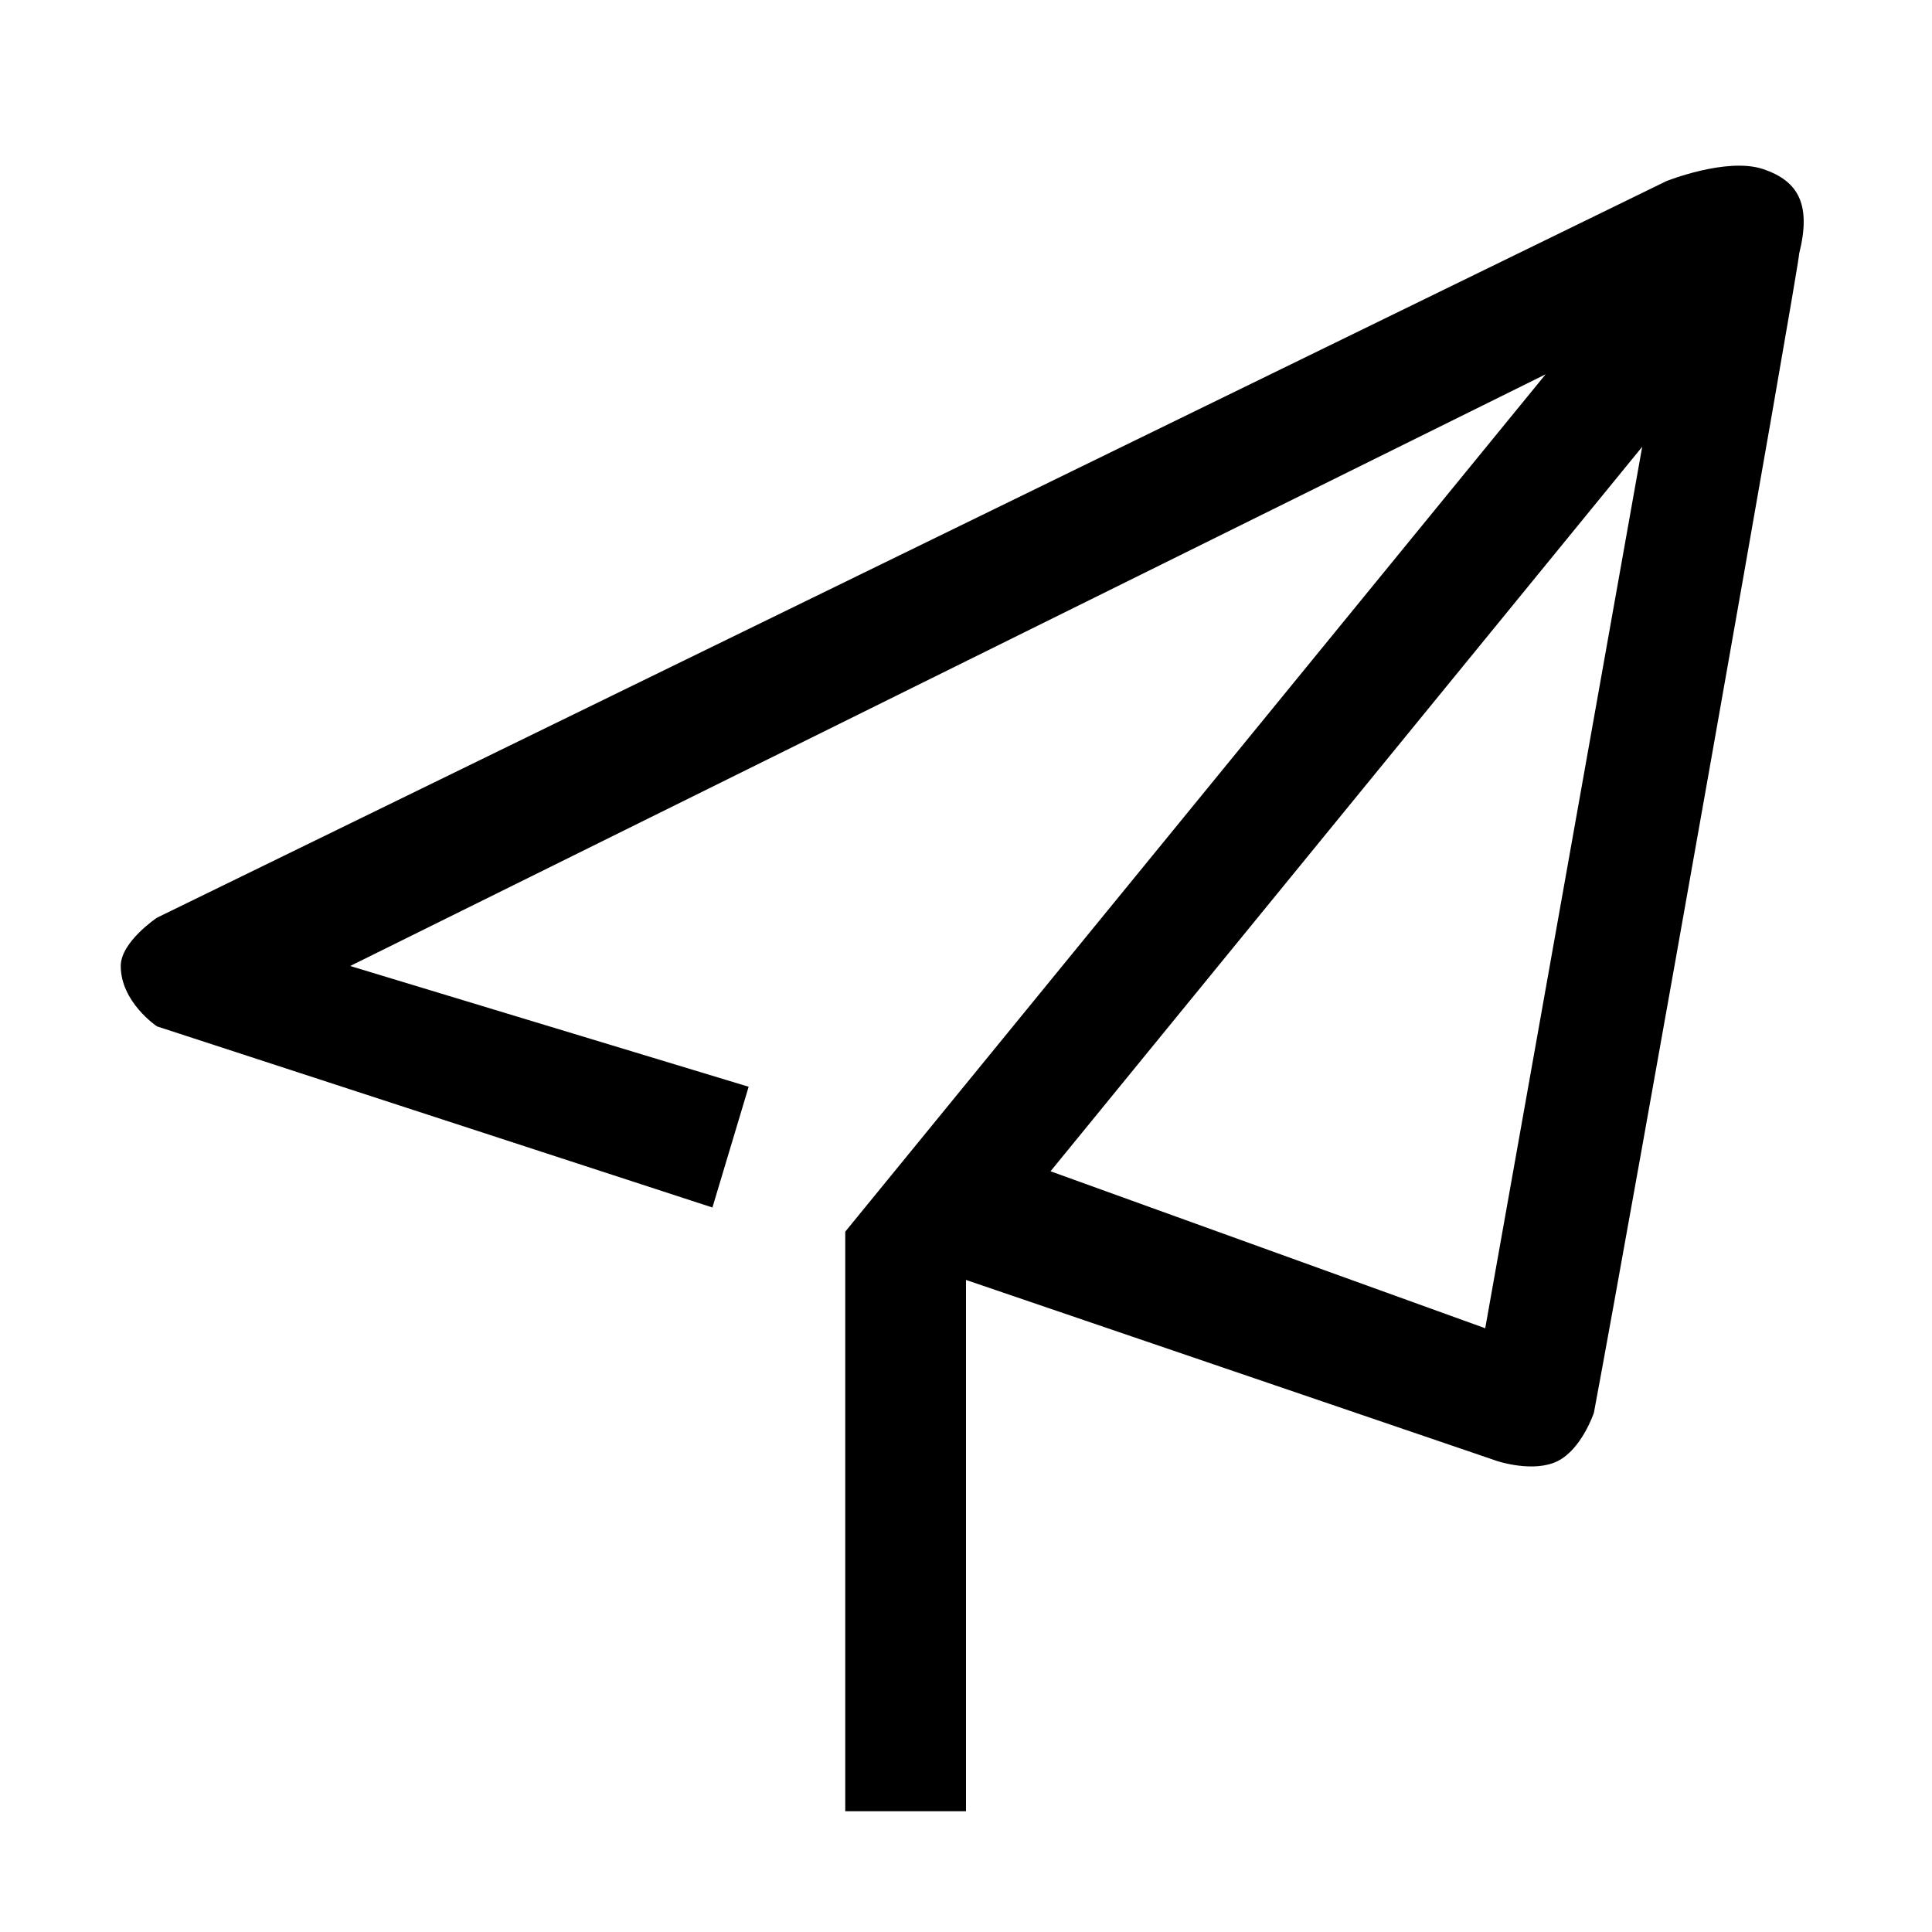
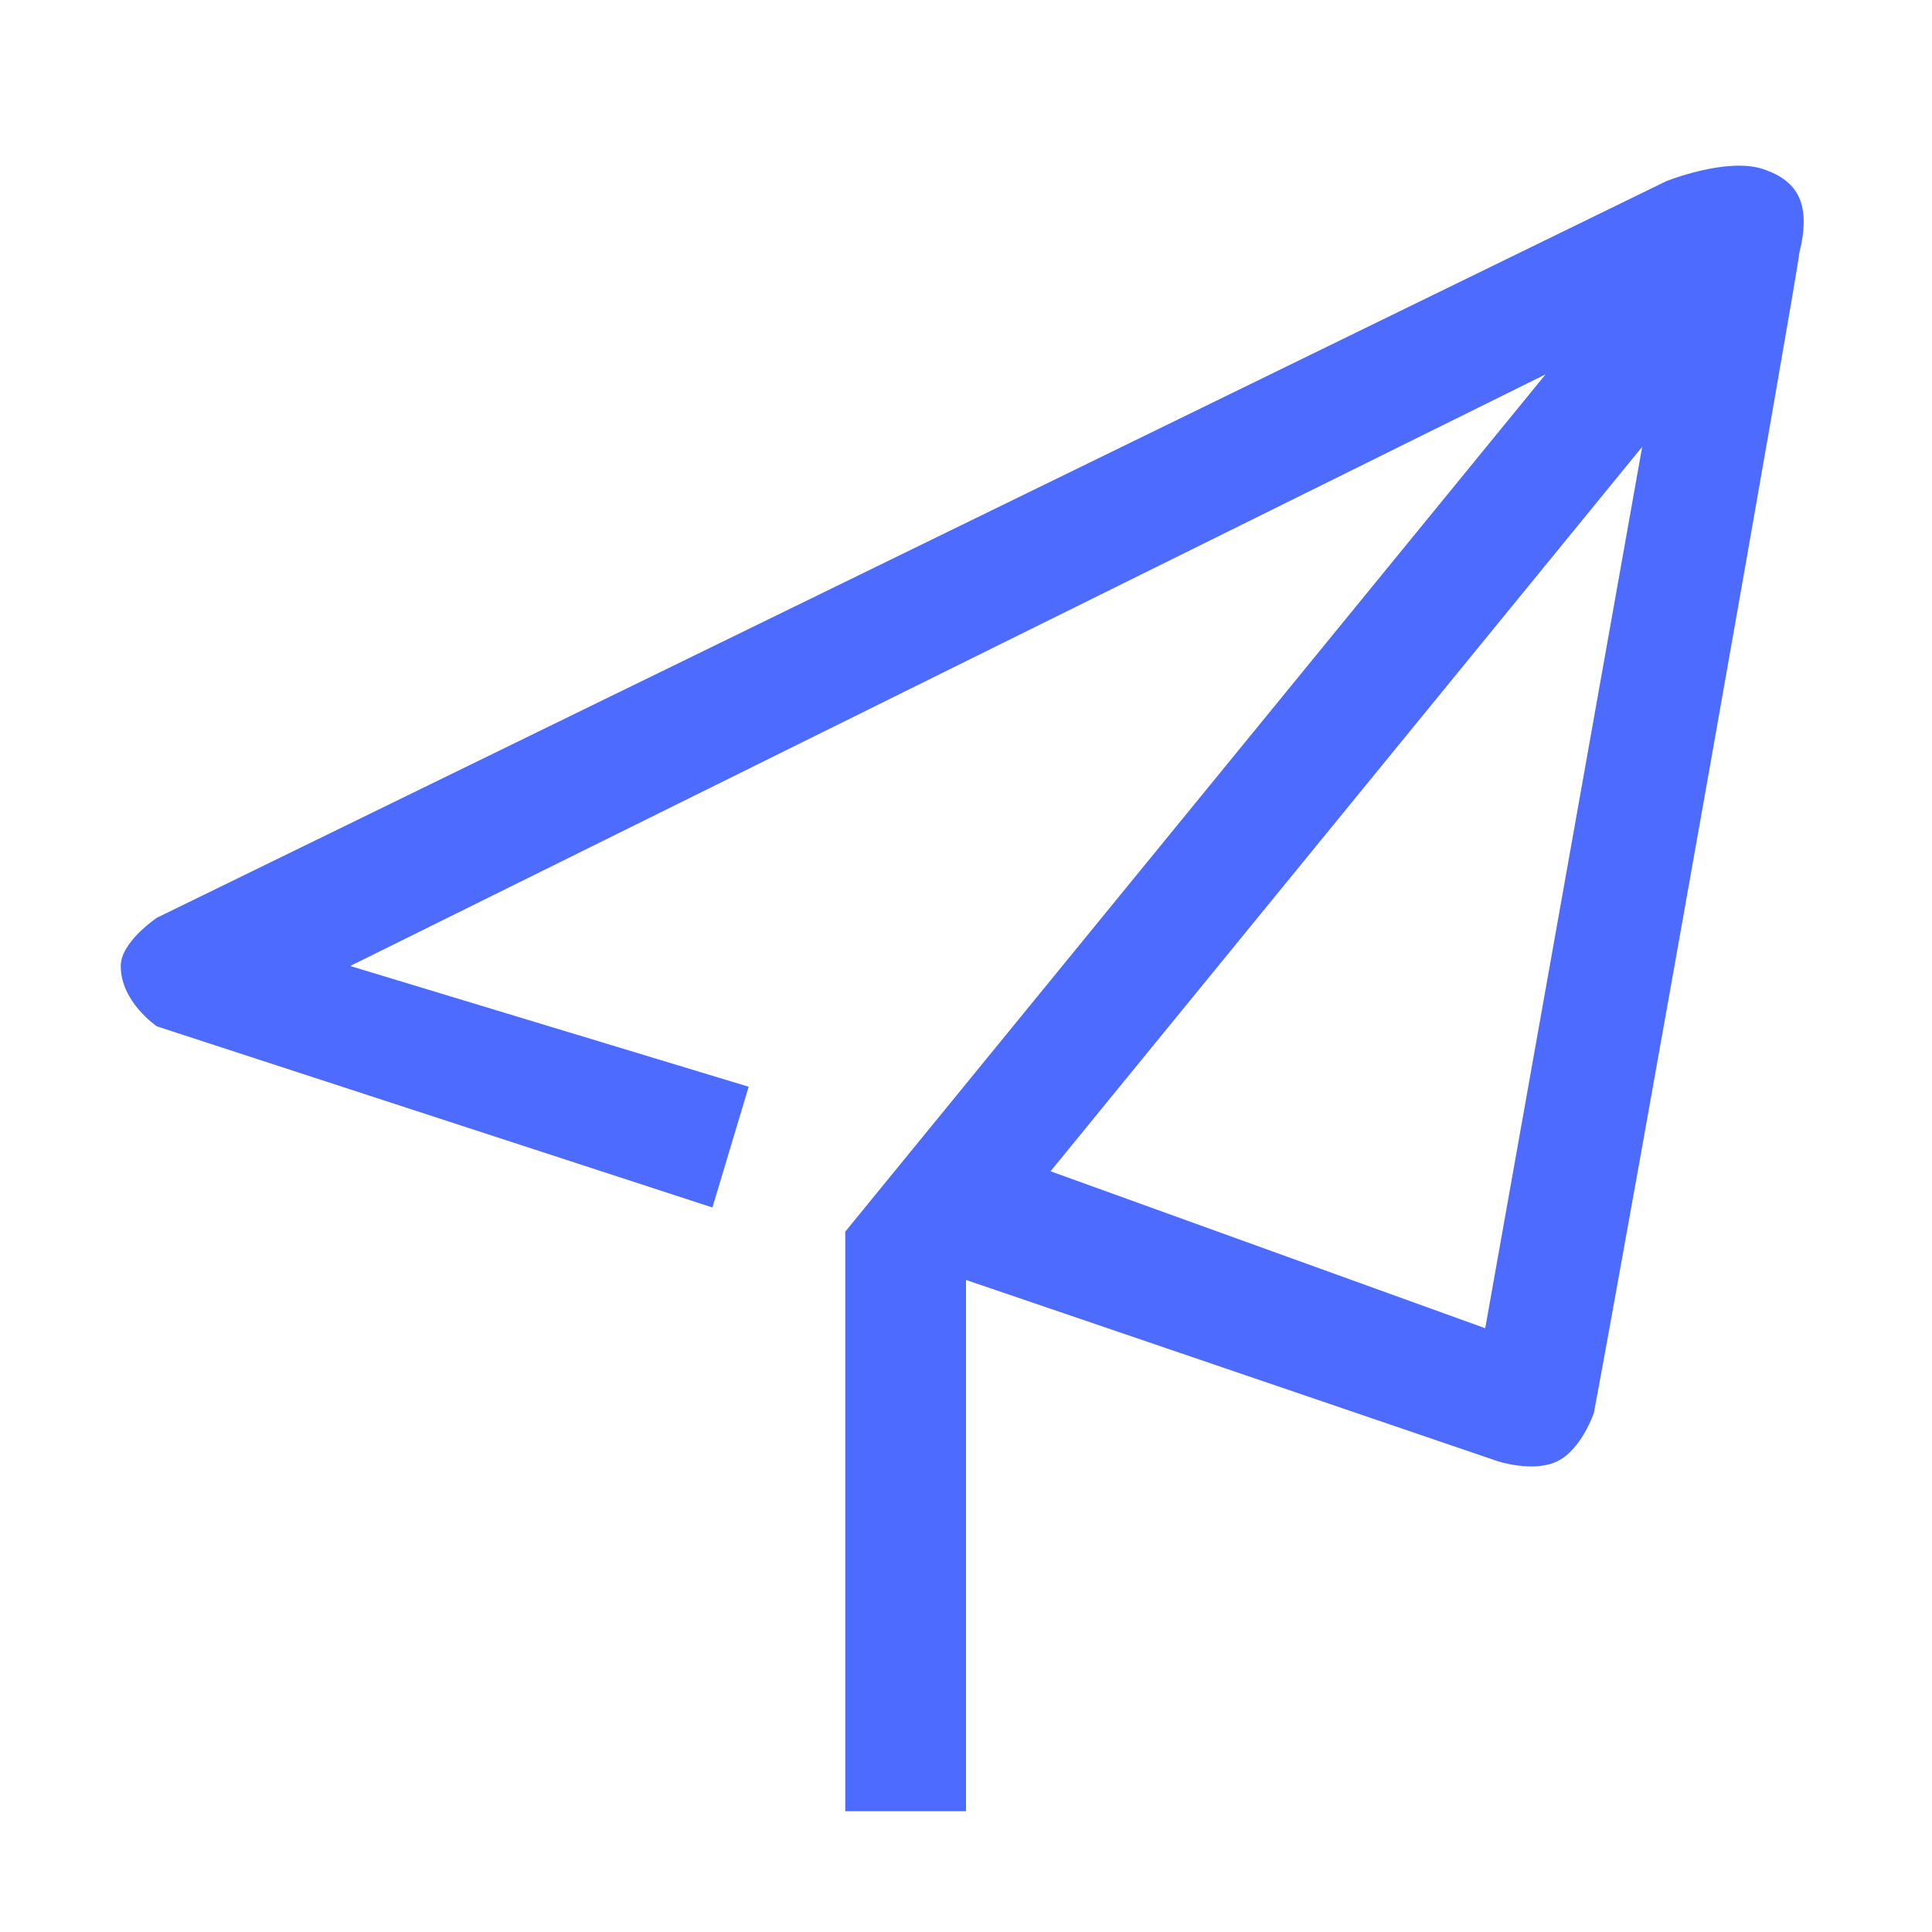
<svg xmlns="http://www.w3.org/2000/svg" t="1793094916602" class="icon" viewBox="0 0 1024 1024" version="1.1" p-id="31842" width="200" height="200">
-   <path d="M870.4 236.8L787.2 704 556.8 620.8l313.6-384z m64-147.2c-19.2-6.4-51.2 6.4-51.2 6.4L83.2 486.4S64 499.2 64 512c0 19.2 19.2 32 19.2 32L377.6 640l19.2-64-211.2-64 633.6-313.6L448 652.8V960h64v-281.6l281.6 96s19.2 6.4 32 0 19.2-25.6 19.2-25.6c19.2-102.4 108.8-608 108.8-614.4 6.4-25.6 0-38.4-19.2-44.8z" p-id="31843" />
+   <path fill="#4d6bfe" d="M870.4 236.8L787.2 704 556.8 620.8l313.6-384z m64-147.2c-19.2-6.4-51.2 6.4-51.2 6.4L83.2 486.4S64 499.2 64 512c0 19.2 19.2 32 19.2 32L377.6 640l19.2-64-211.2-64 633.6-313.6L448 652.8V960h64v-281.6l281.6 96s19.2 6.4 32 0 19.2-25.6 19.2-25.6c19.2-102.4 108.8-608 108.8-614.4 6.4-25.6 0-38.4-19.2-44.8z" p-id="31843" />
</svg>
